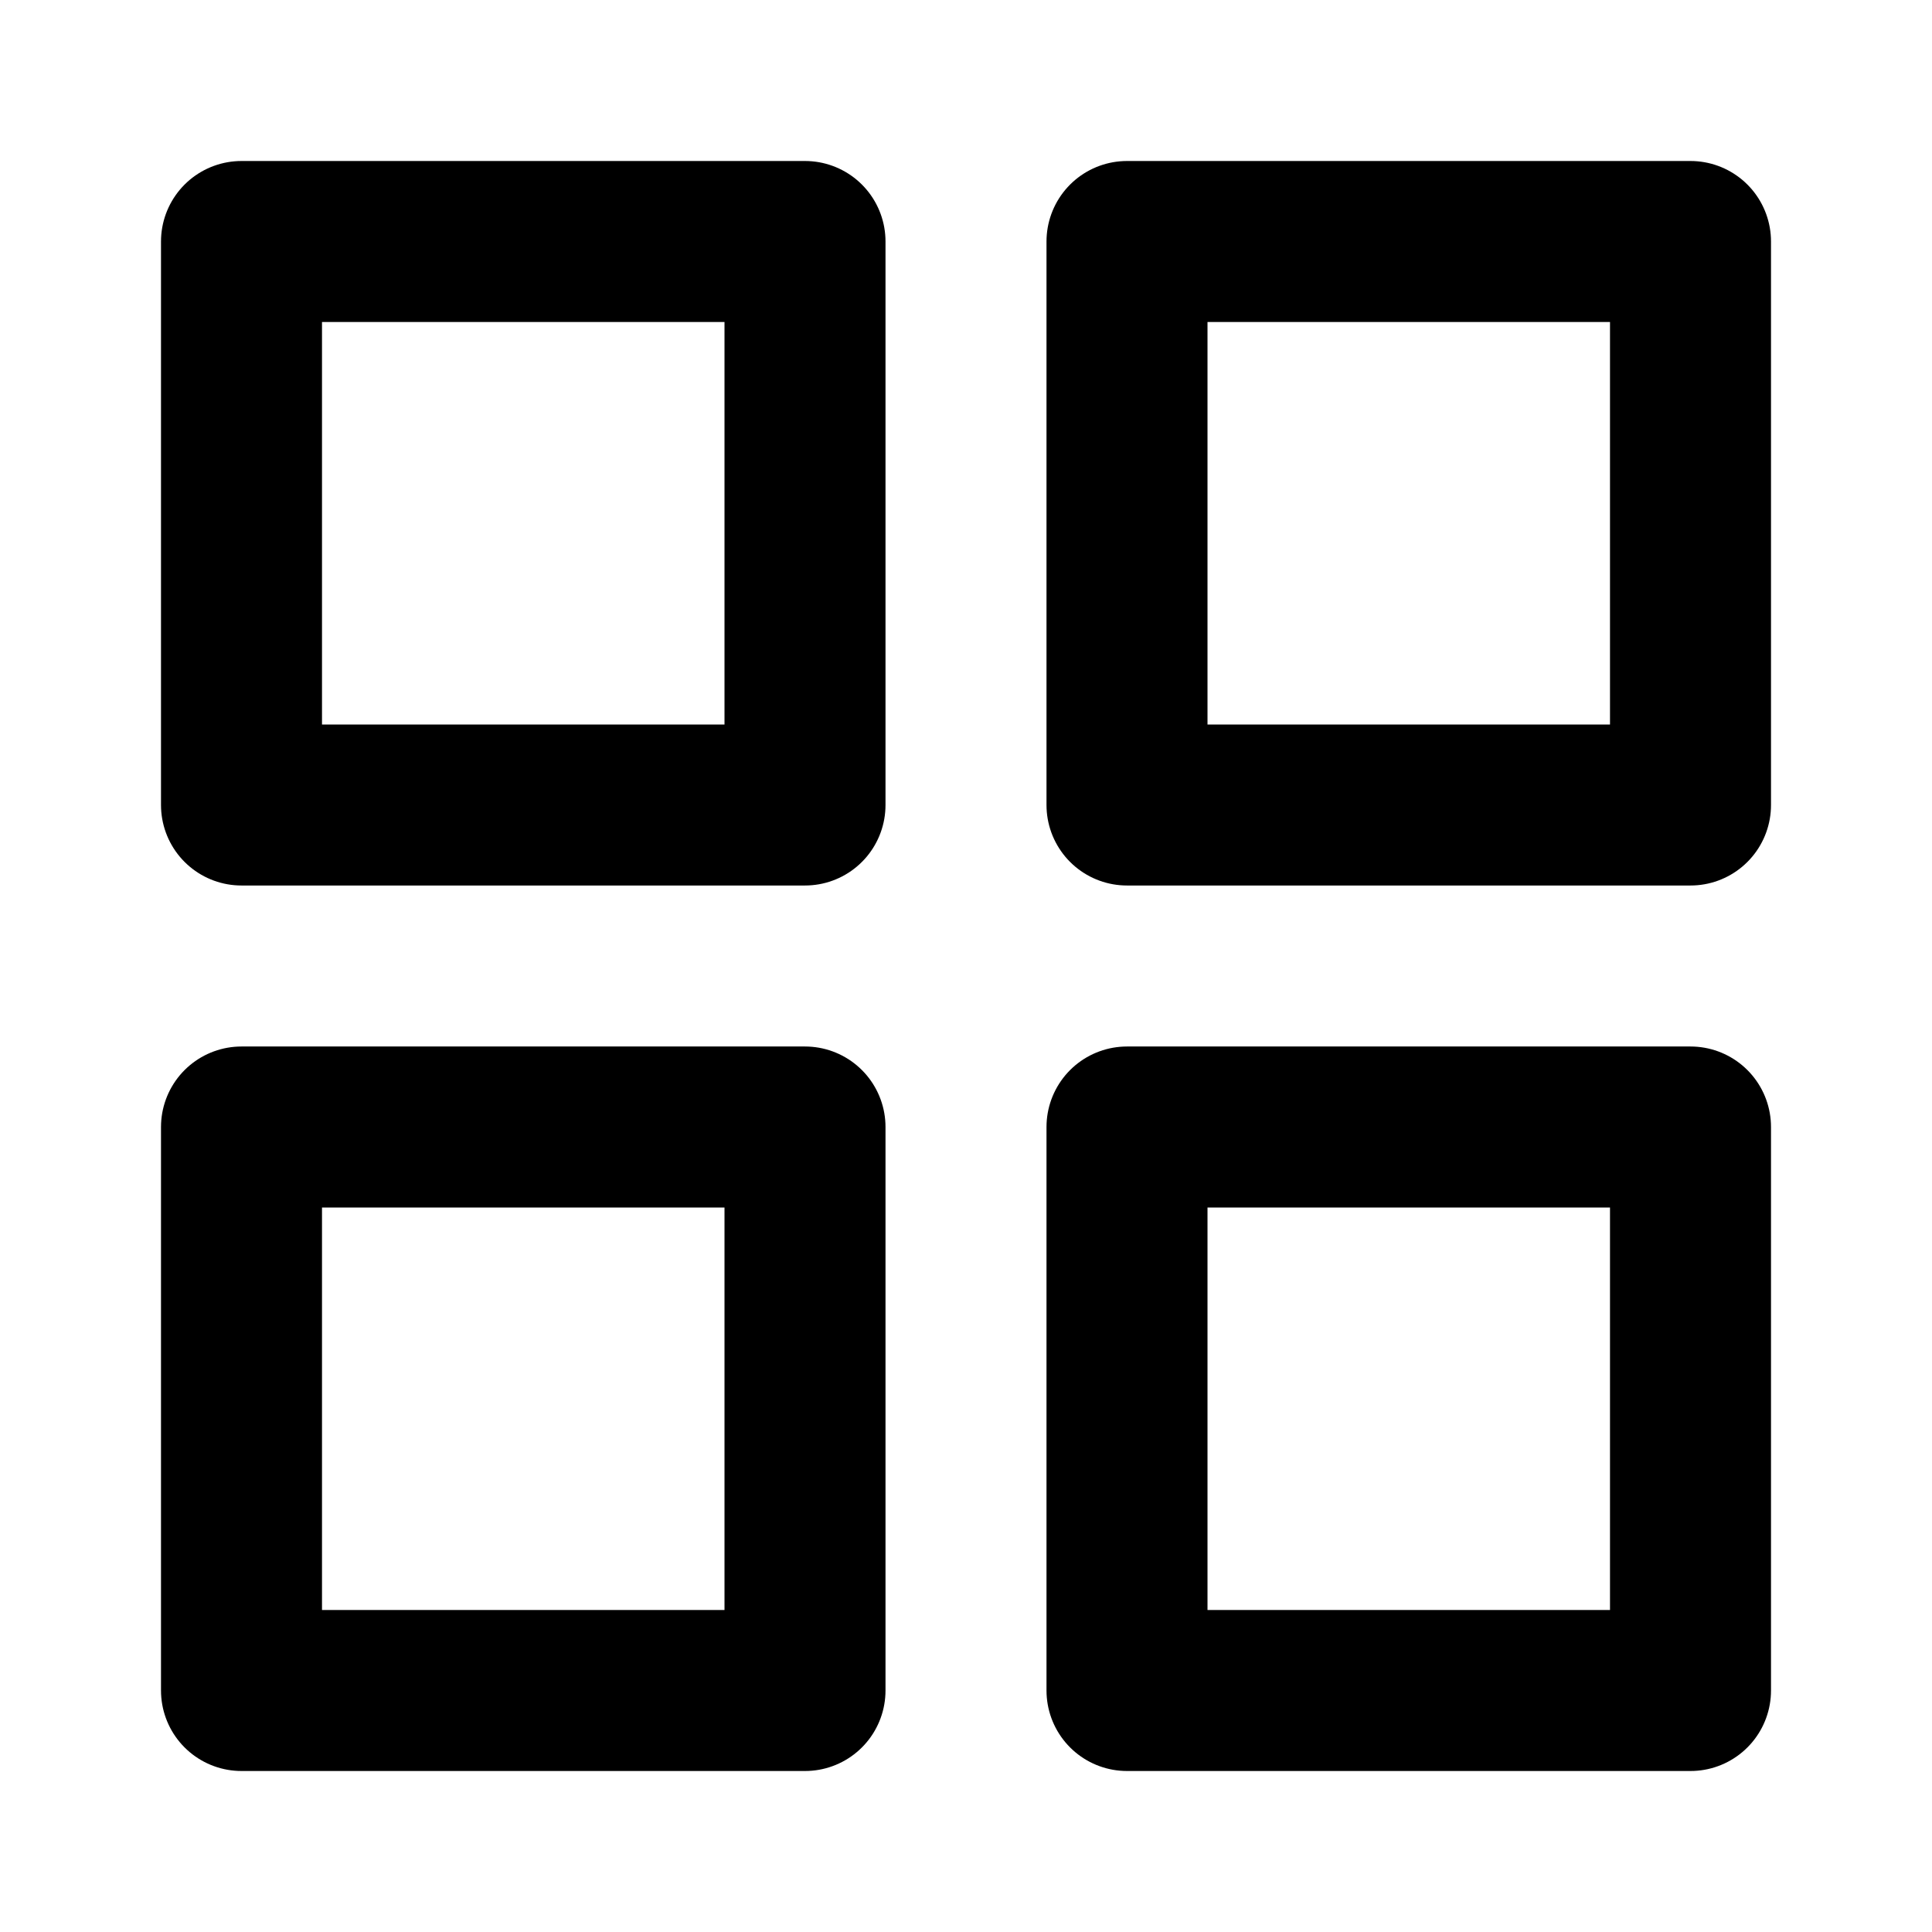
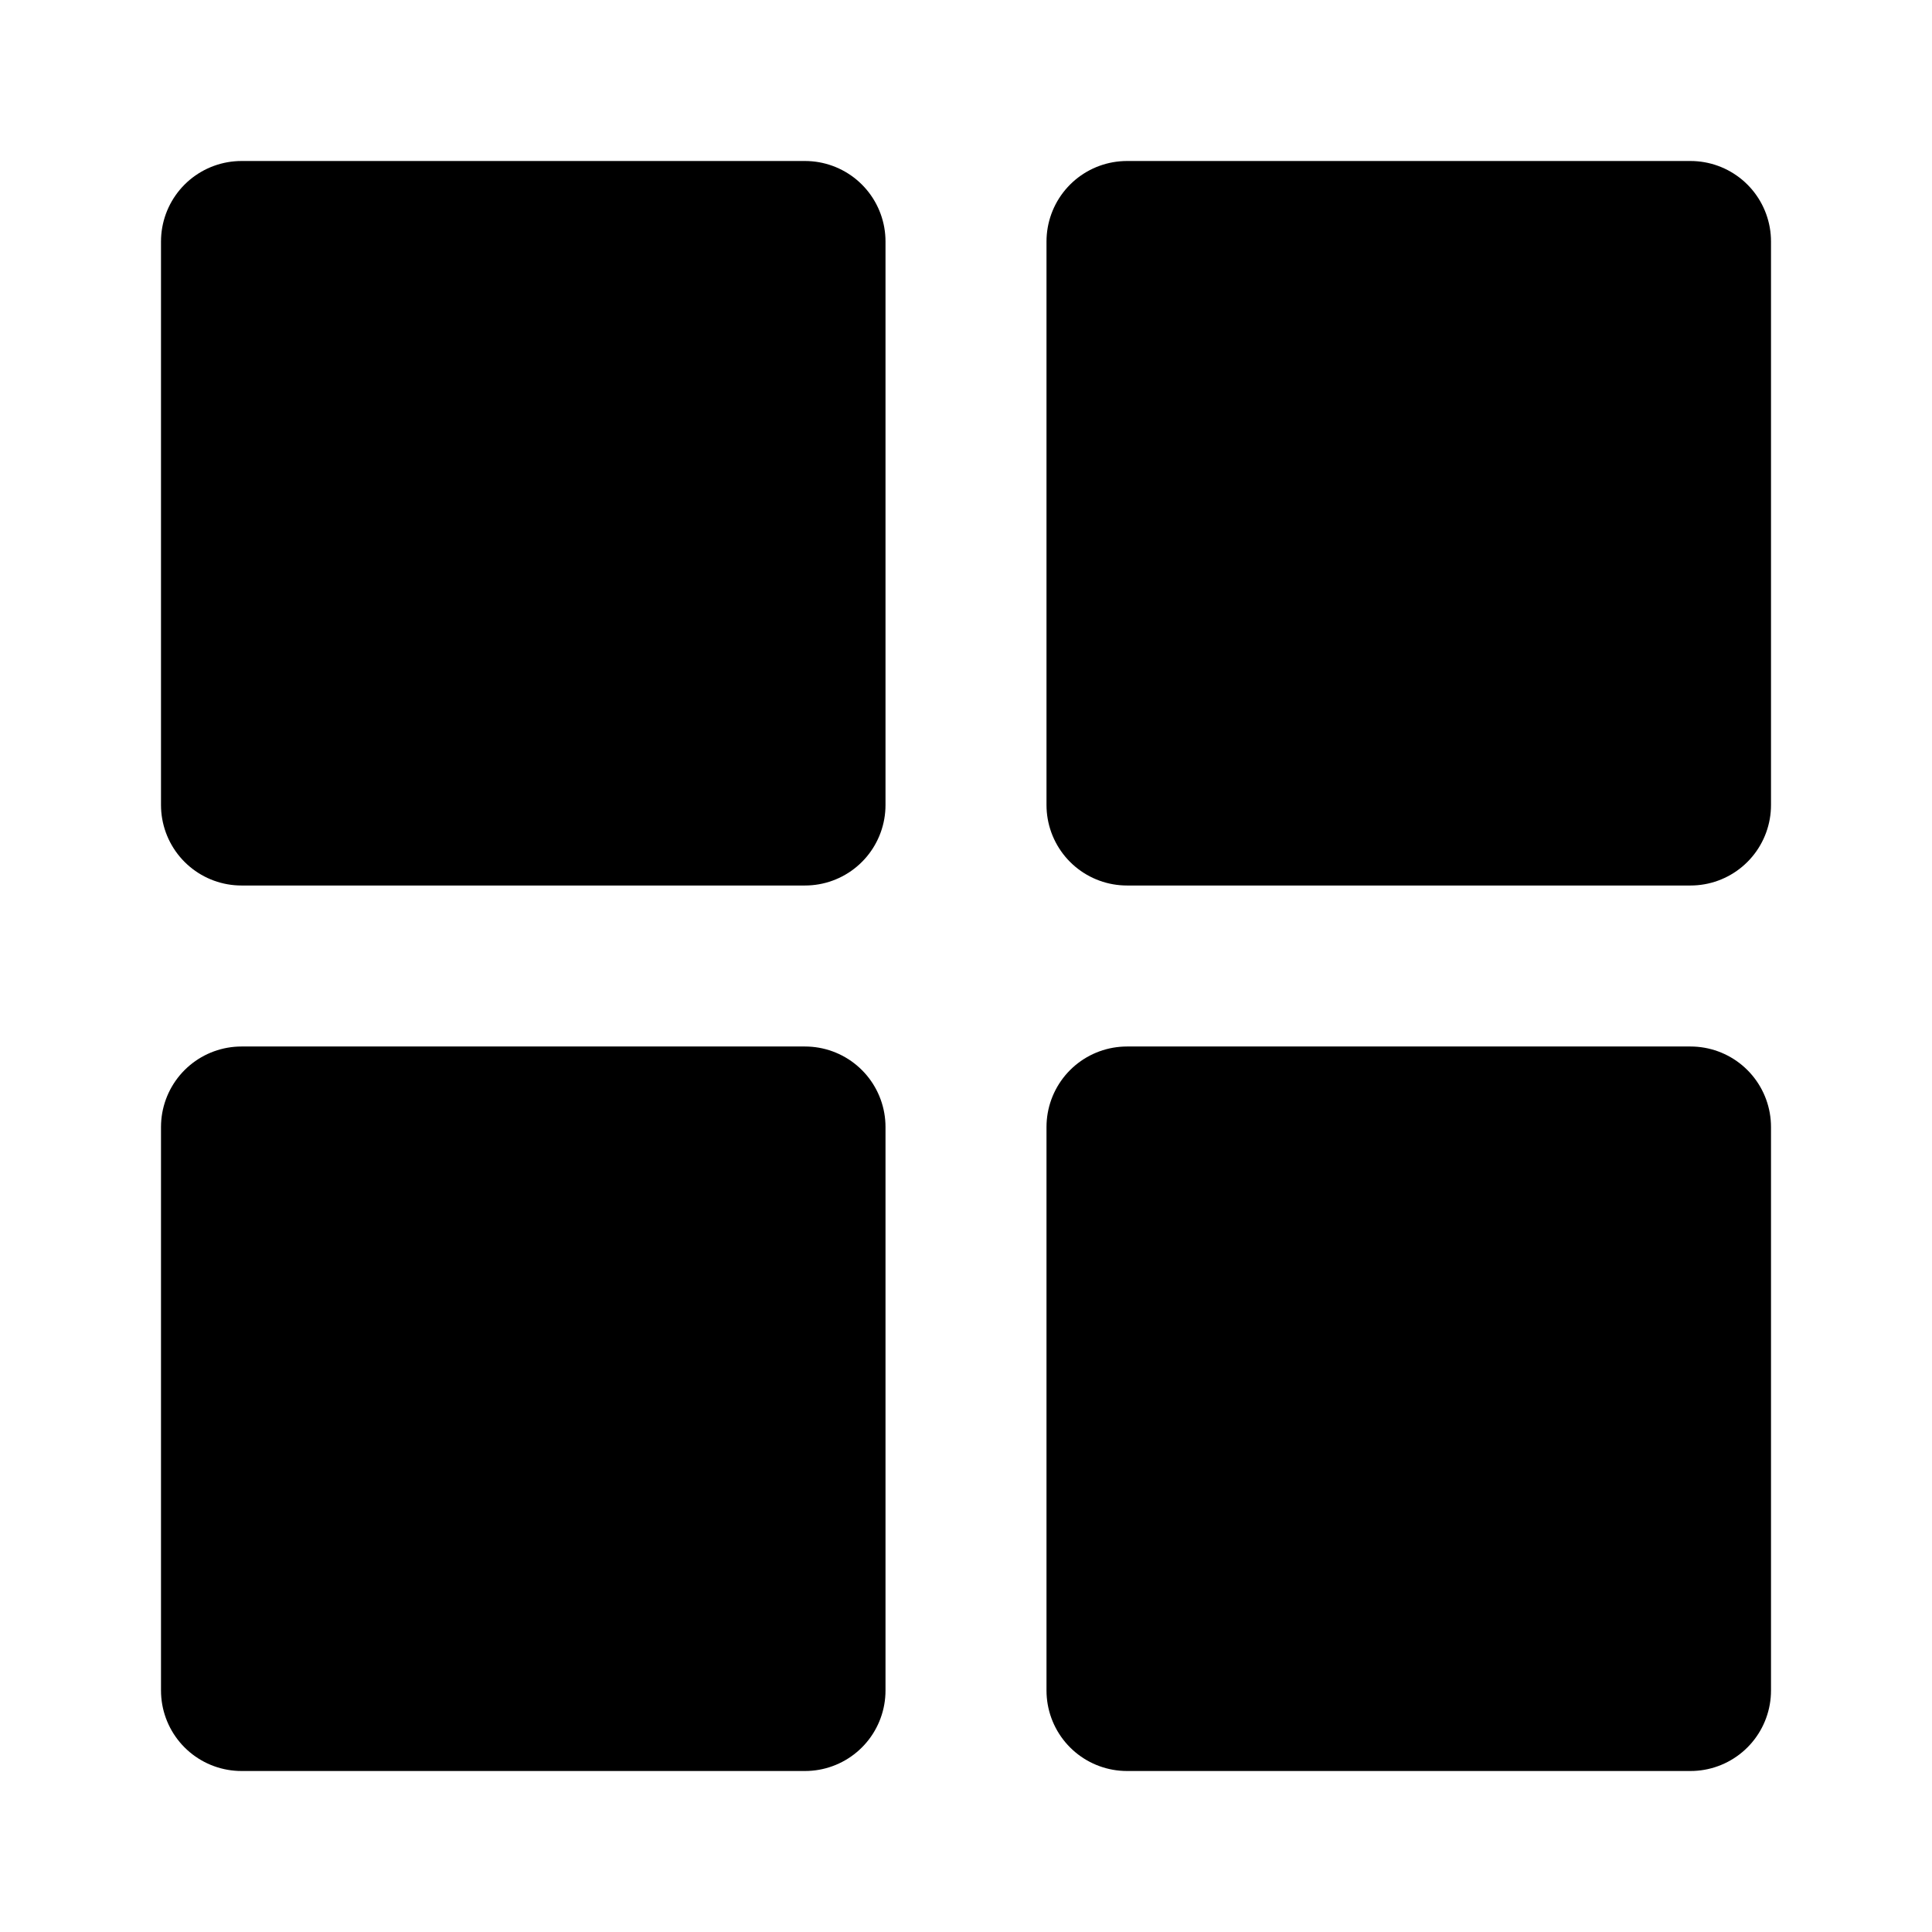
- <svg xmlns="http://www.w3.org/2000/svg" width="24" height="24" viewBox="0 0 24 24" fill="none" stroke="currentColor" stroke-width="2" stroke-linecap="round" stroke-linejoin="round" class="feather feather-grid icon-lg">
+ <svg xmlns="http://www.w3.org/2000/svg" width="24" height="24" viewBox="0 0 24 24" fill="currentColor" stroke="currentColor" stroke-width="2" stroke-linecap="round" stroke-linejoin="round" class="feather feather-grid icon-lg">
  <rect x="3" y="3" width="7" height="7" />
  <rect x="14" y="3" width="7" height="7" />
  <rect x="14" y="14" width="7" height="7" />
  <rect x="3" y="14" width="7" height="7" />
</svg>
